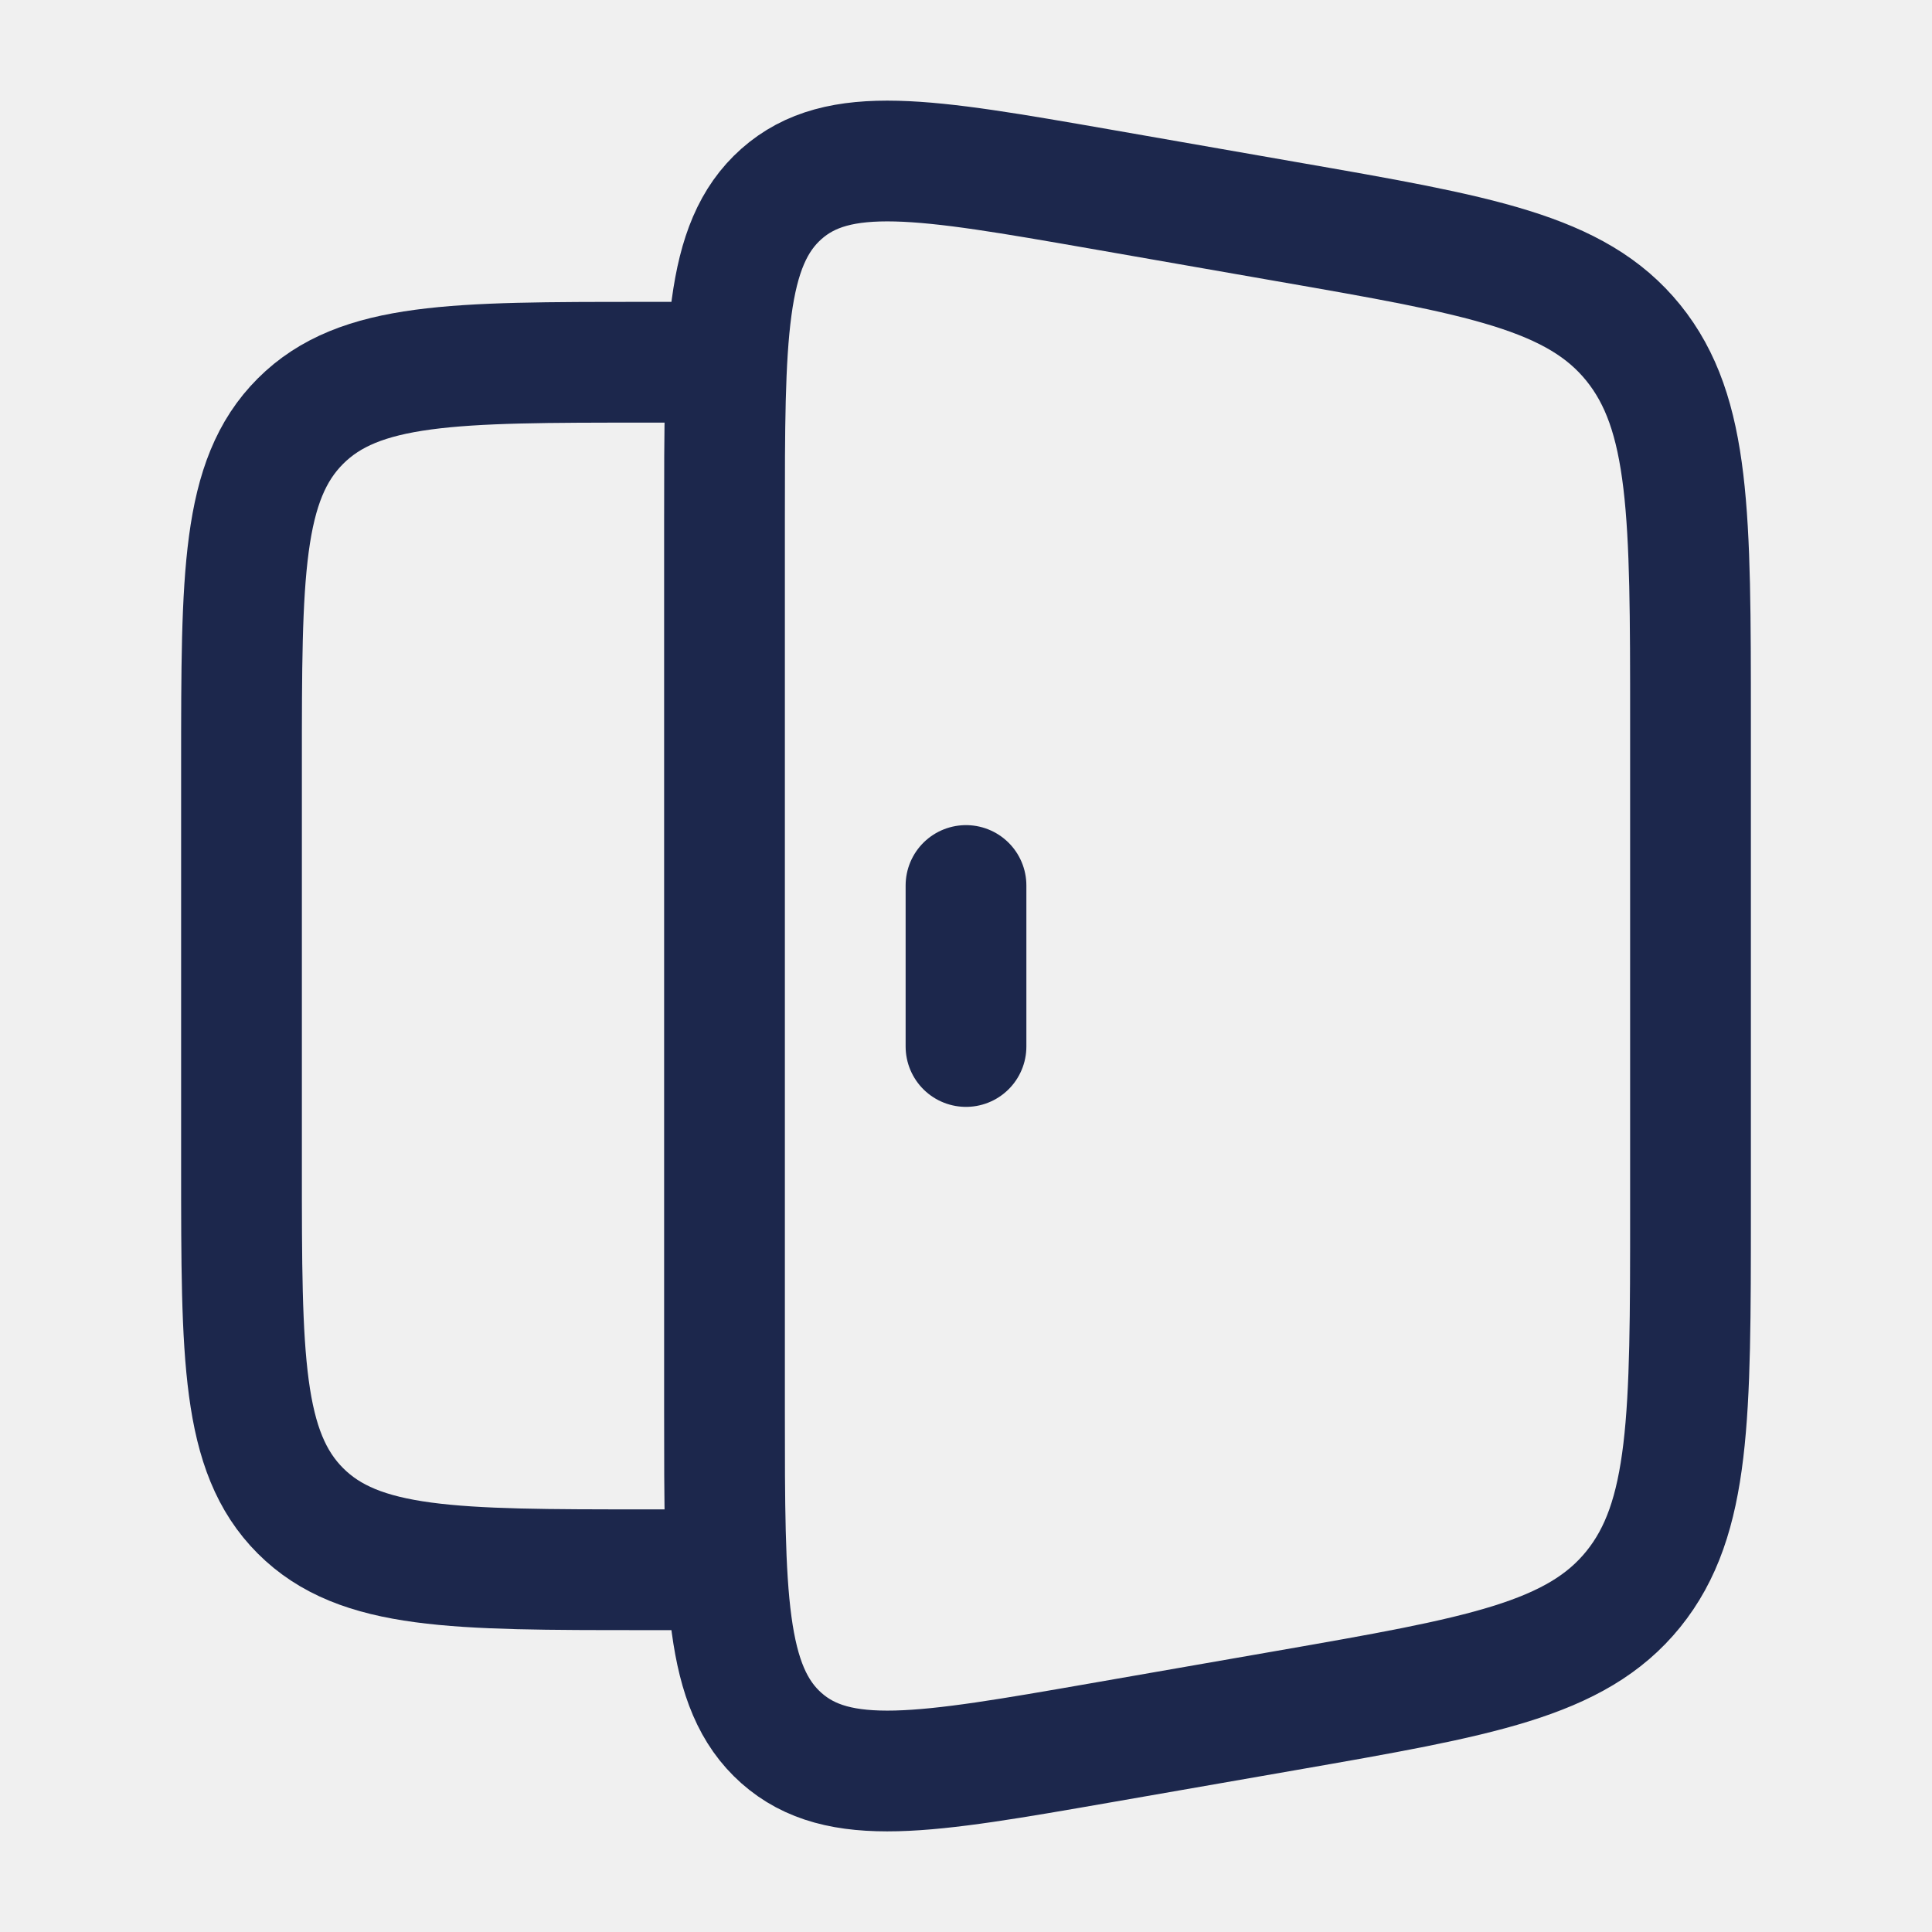
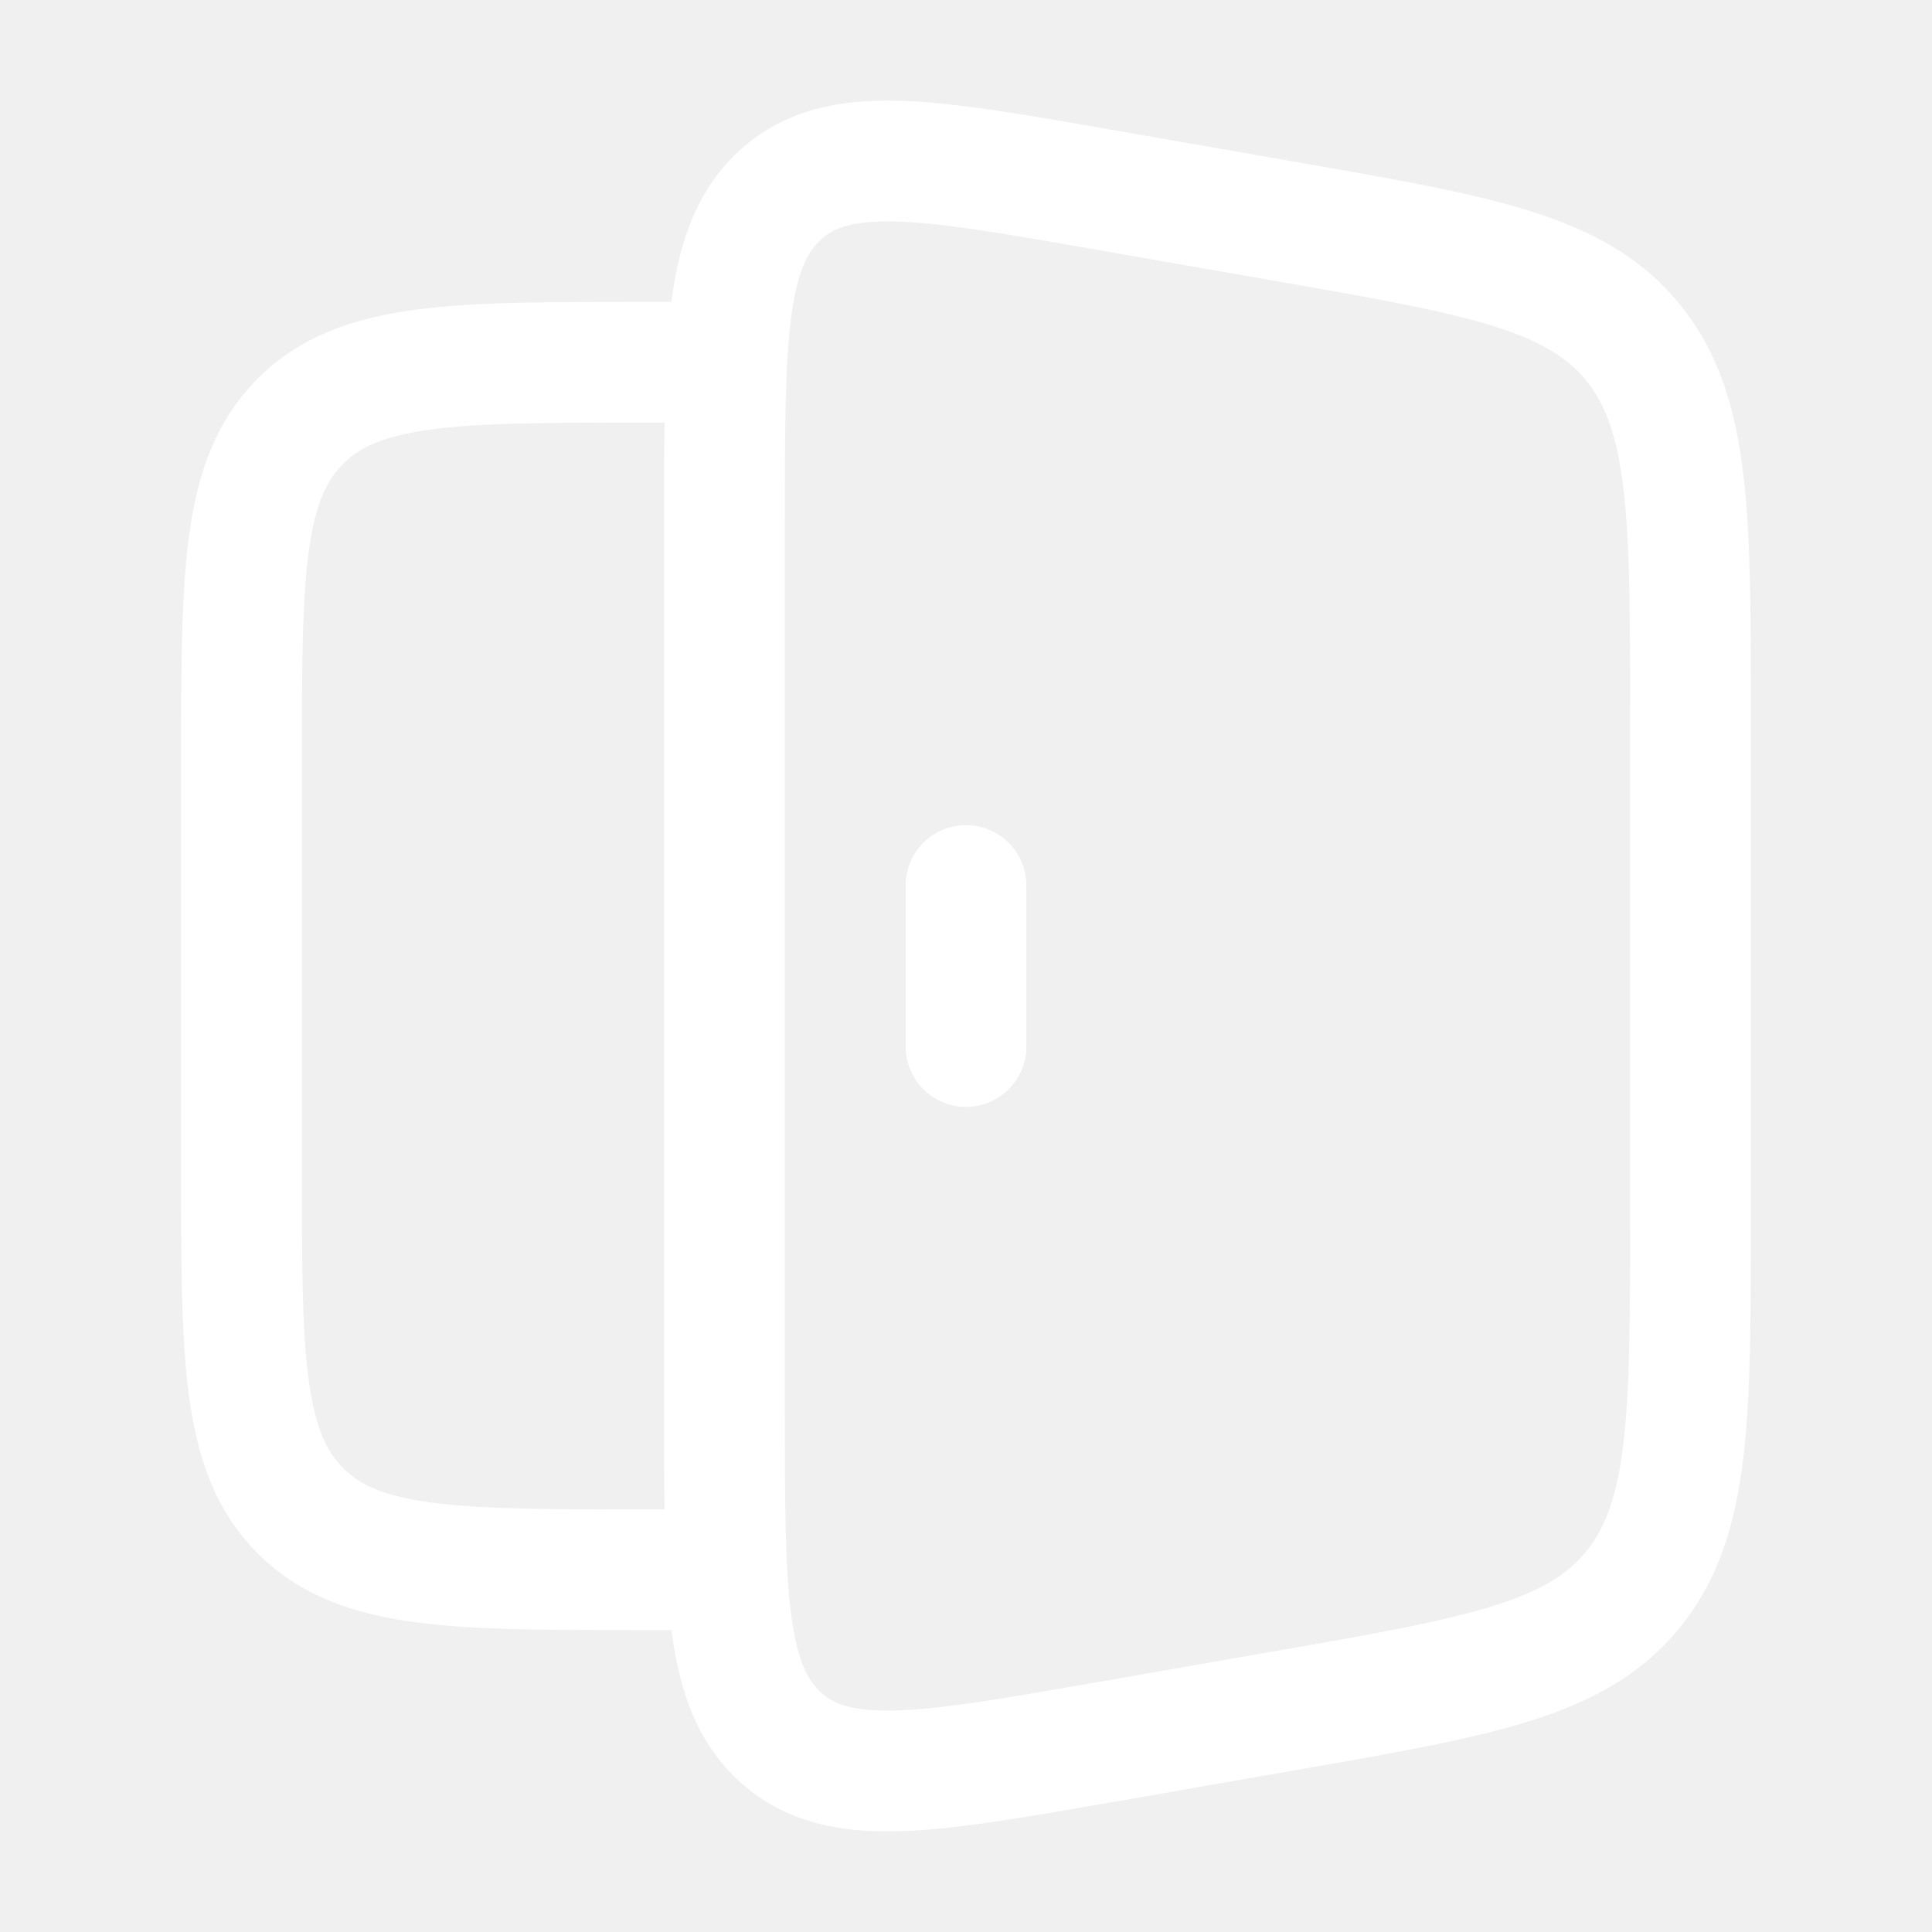
<svg xmlns="http://www.w3.org/2000/svg" width="800px" height="800px" viewBox="0 0 24 24" fill="none">
-   <path d="M9 4.5H8C5.643 4.5 4.464 4.5 3.732 5.232C3 5.964 3 7.143 3 9.5V14.5C3 16.857 3 18.035 3.732 18.768C4.464 19.5 5.643 19.5 8 19.5H9" stroke="#1C274C" stroke-width="1.5" />
-   <path d="M9 6.476C9 4.183 9 3.036 9.707 2.409C10.415 1.782 11.495 1.97 13.658 2.347L15.986 2.754C18.381 3.171 19.578 3.38 20.289 4.258C21 5.137 21 6.407 21 8.947V15.053C21 17.593 21 18.863 20.289 19.742C19.578 20.62 18.381 20.829 15.986 21.247L13.658 21.653C11.495 22.03 10.415 22.218 9.707 21.591C9 20.964 9 19.817 9 17.524V6.476Z" stroke="#1C274C" stroke-width="1.5" />
-   <path d="M12 11V13" stroke="#1C274C" stroke-width="1.5" stroke-linecap="round" />
+   <path d="M9 4.5H8C5.643 4.5 4.464 4.5 3.732 5.232C3 5.964 3 7.143 3 9.5V14.5C3 16.857 3 18.035 3.732 18.768C4.464 19.5 5.643 19.5 8 19.5H9" stroke="#fff" stroke-width="1.5" />
+   <path d="M9 6.476C9 4.183 9 3.036 9.707 2.409C10.415 1.782 11.495 1.97 13.658 2.347L15.986 2.754C18.381 3.171 19.578 3.38 20.289 4.258C21 5.137 21 6.407 21 8.947V15.053C21 17.593 21 18.863 20.289 19.742C19.578 20.62 18.381 20.829 15.986 21.247L13.658 21.653C11.495 22.03 10.415 22.218 9.707 21.591C9 20.964 9 19.817 9 17.524V6.476Z" stroke="#fff" stroke-width="1.5" />
+   <path d="M12 11V13" stroke="#fff" stroke-width="1.5" stroke-linecap="round" />
</svg>
